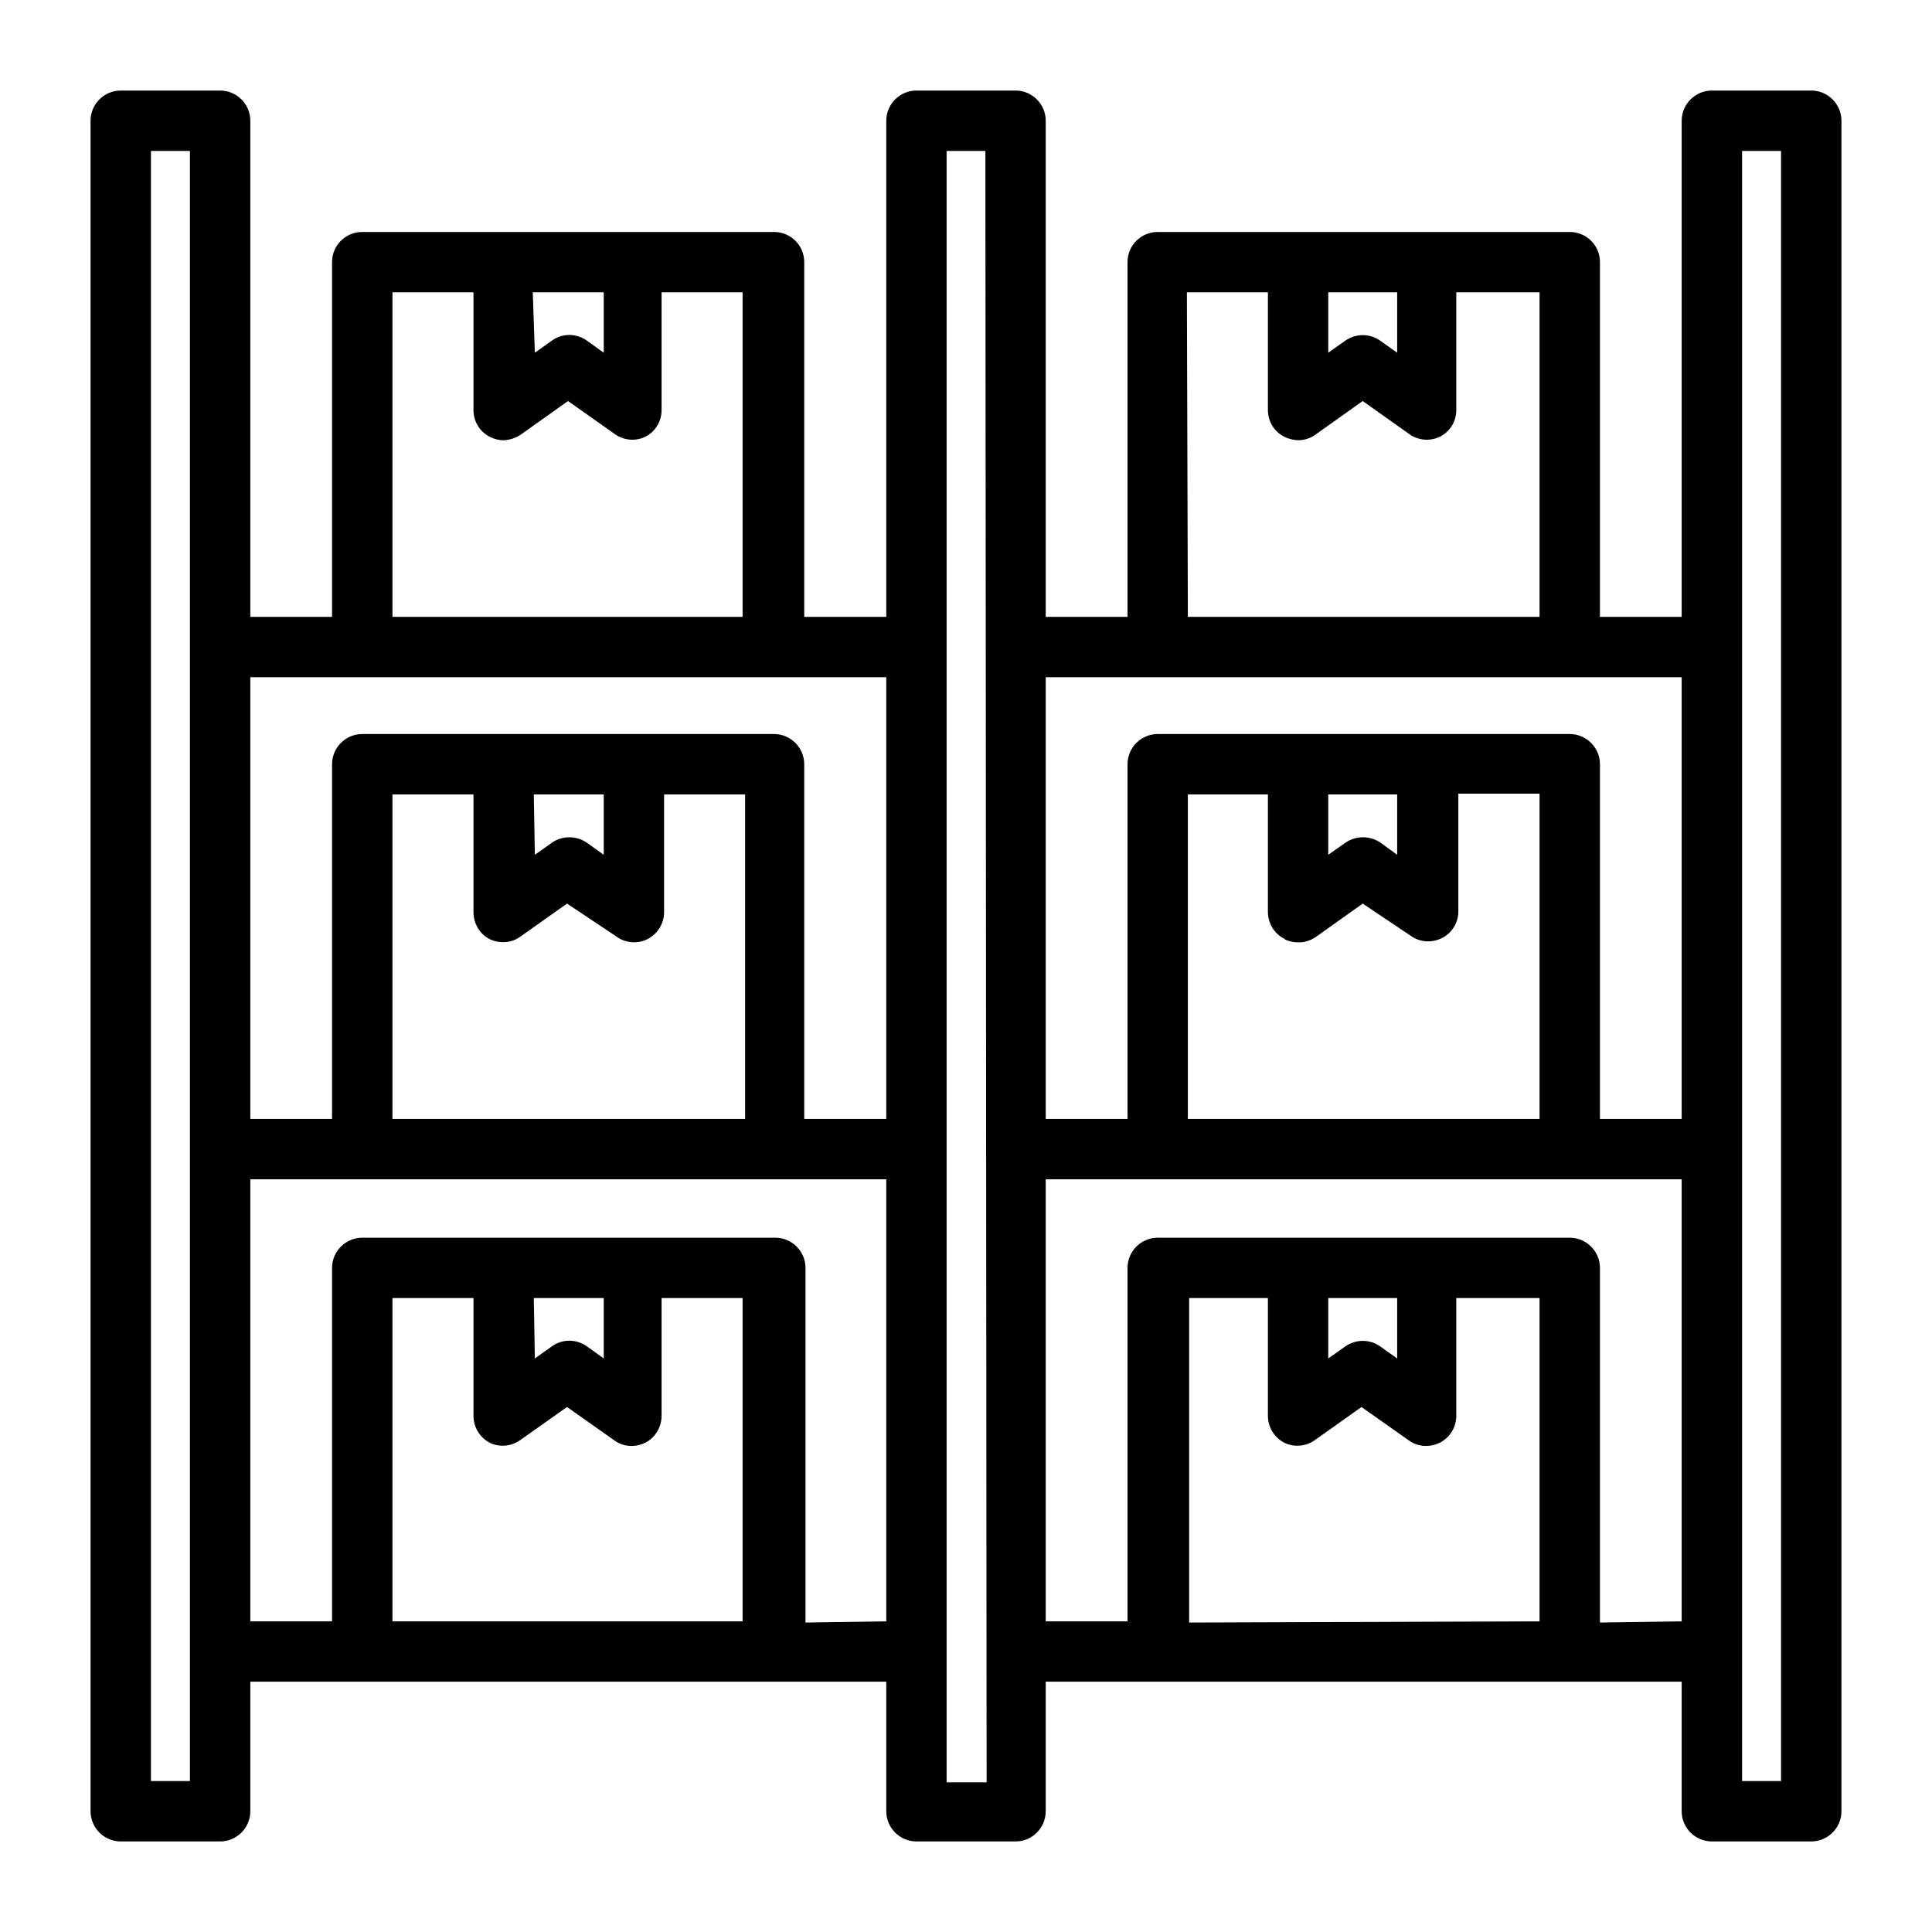
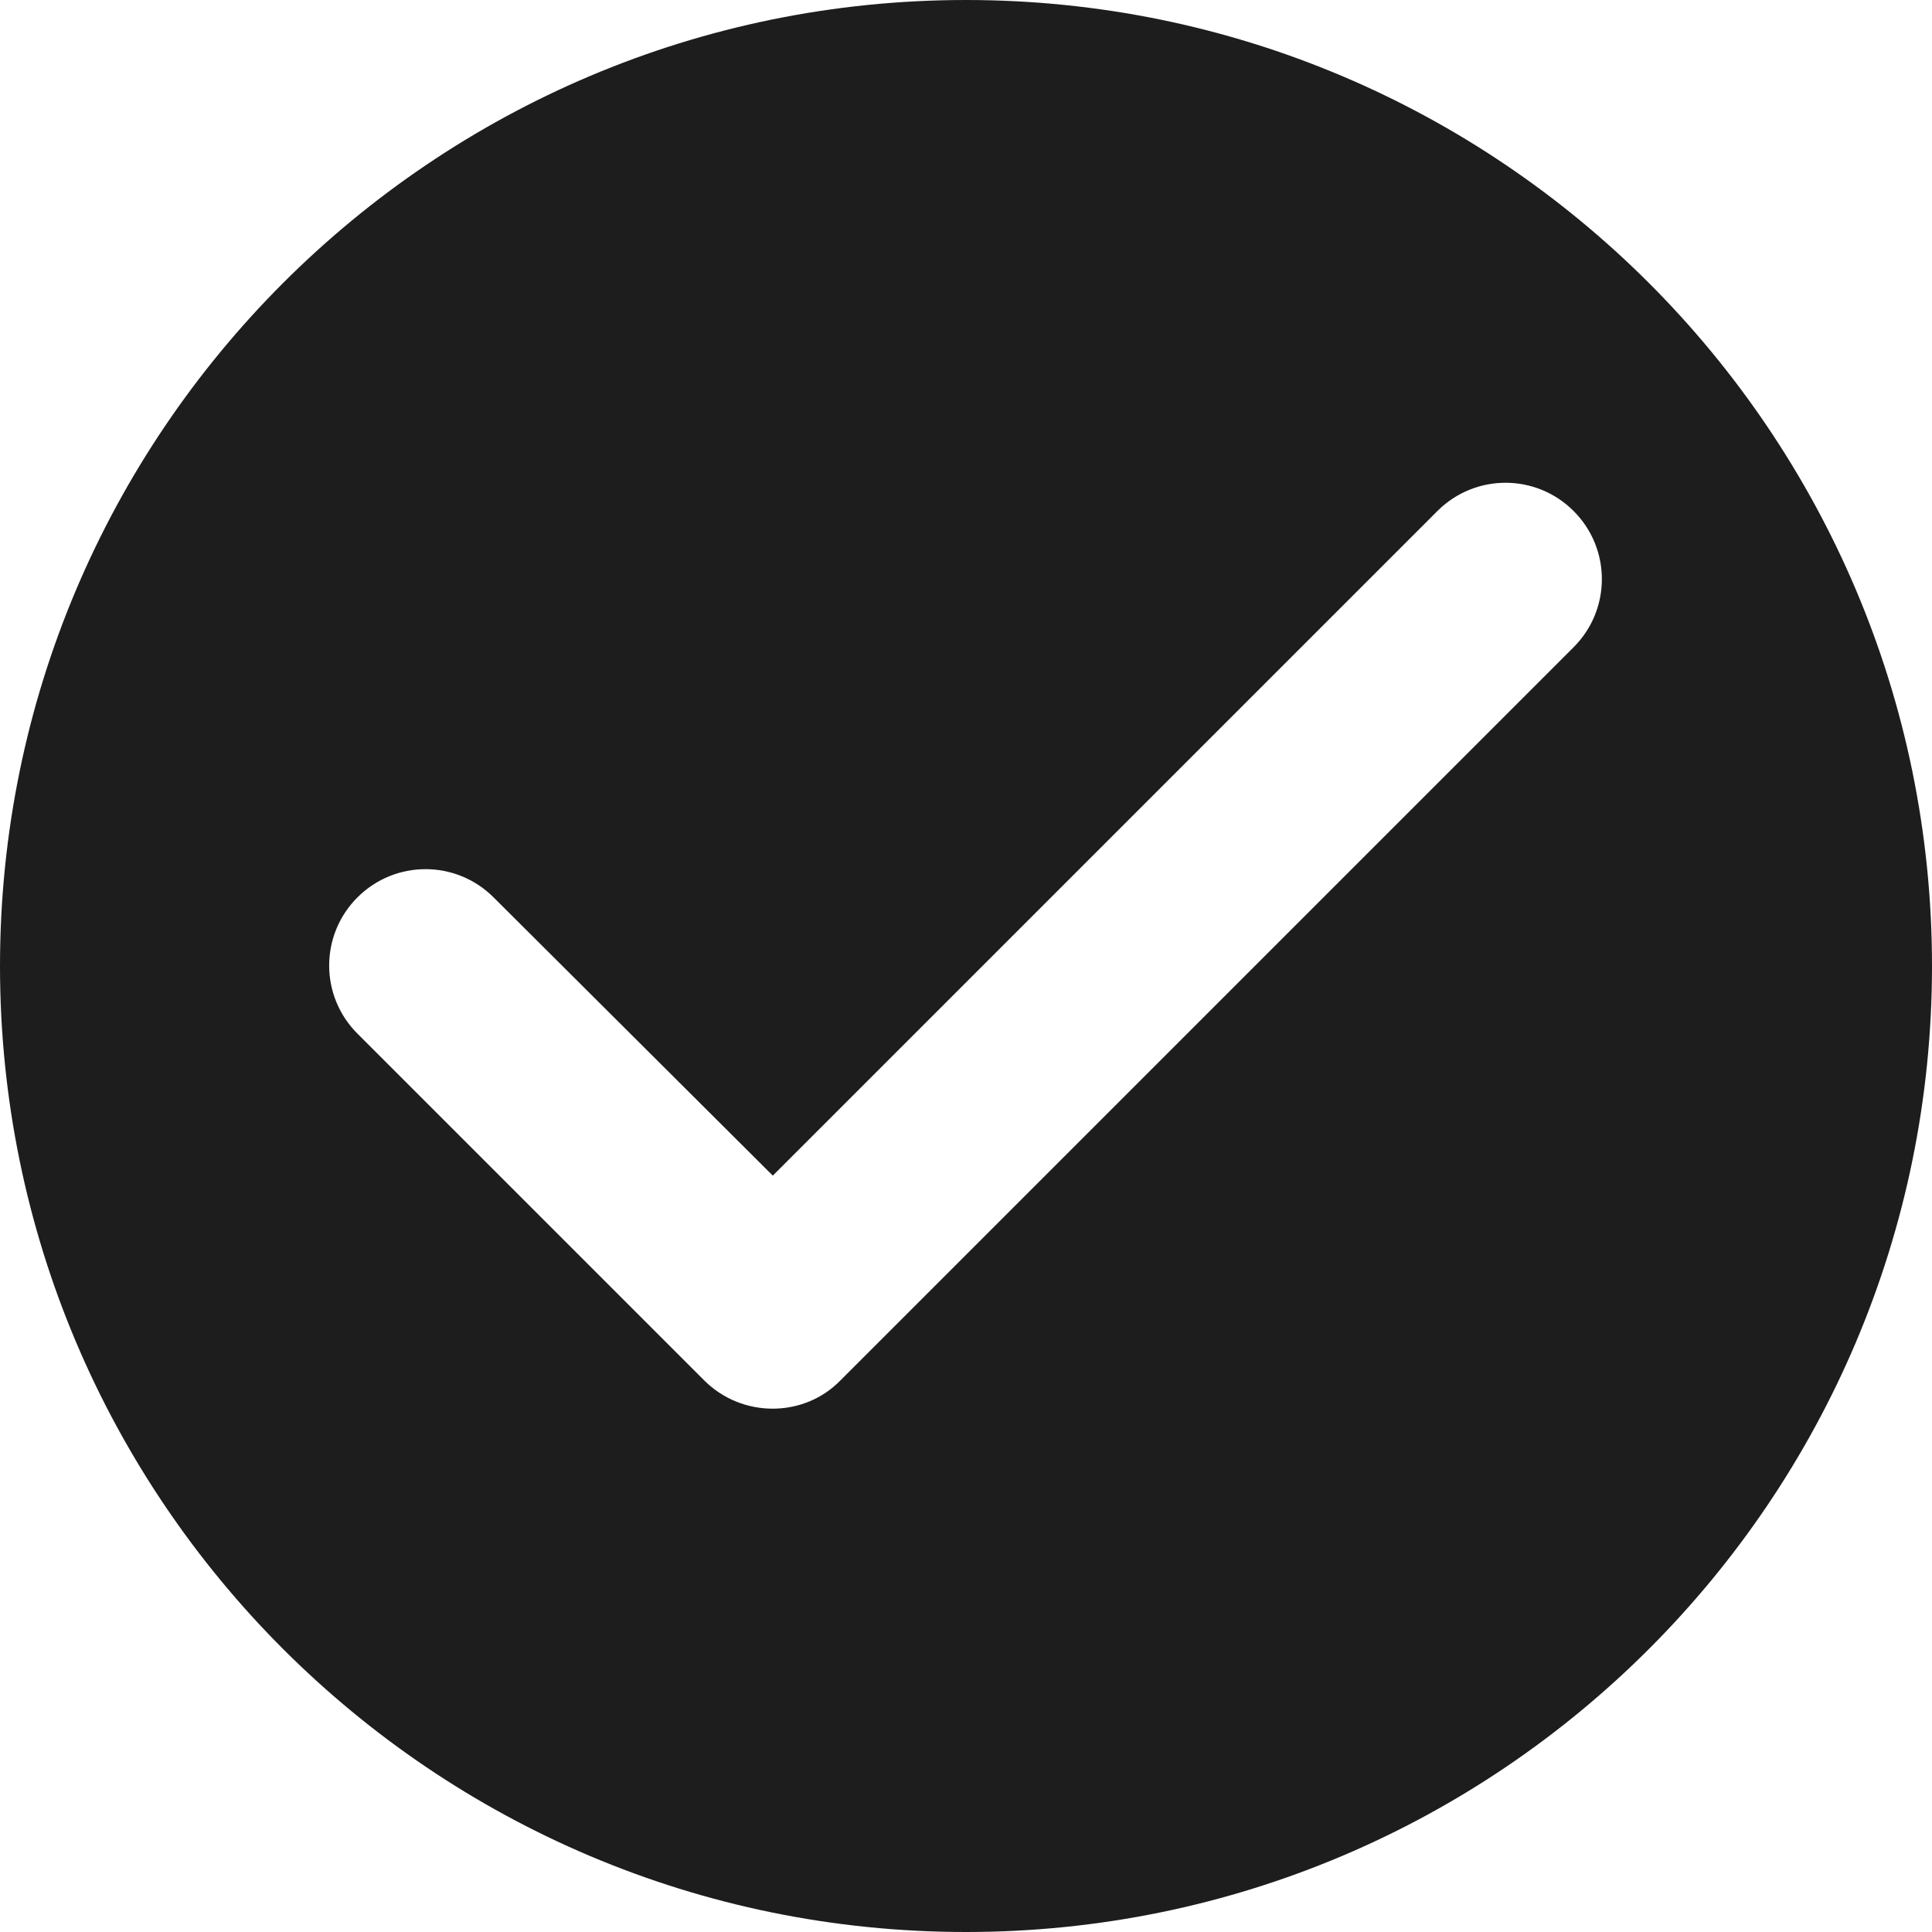
- <svg xmlns="http://www.w3.org/2000/svg" width="30px" height="30px" viewBox="0 0 30 30" version="1.1">
-   <g id="surface1">
-     <path style=" stroke:none;fill-rule:nonzero;fill:rgb(0%,0%,0%);fill-opacity:1;" d="M 28.125 1.406 L 26.582 1.406 C 26.324 1.406 26.113 1.617 26.113 1.875 L 26.113 9.578 L 24.844 9.578 L 24.844 4.07 C 24.844 3.809 24.633 3.602 24.375 3.602 L 17.977 3.602 C 17.719 3.602 17.508 3.809 17.508 4.07 L 17.508 9.578 L 16.238 9.578 L 16.238 1.875 C 16.238 1.617 16.027 1.406 15.77 1.406 L 14.23 1.406 C 13.973 1.406 13.762 1.617 13.762 1.875 L 13.762 9.578 L 12.488 9.578 L 12.488 4.07 C 12.488 3.809 12.277 3.602 12.02 3.602 L 5.625 3.602 C 5.367 3.602 5.156 3.809 5.156 4.07 L 5.156 9.578 L 3.887 9.578 L 3.887 1.875 C 3.887 1.617 3.676 1.406 3.418 1.406 L 1.875 1.406 C 1.617 1.406 1.406 1.617 1.406 1.875 L 1.406 28.125 C 1.406 28.383 1.617 28.594 1.875 28.594 L 3.418 28.594 C 3.676 28.594 3.887 28.383 3.887 28.125 L 3.887 26.113 L 13.762 26.113 L 13.762 28.125 C 13.762 28.383 13.973 28.594 14.23 28.594 L 15.77 28.594 C 16.027 28.594 16.238 28.383 16.238 28.125 L 16.238 26.113 L 26.113 26.113 L 26.113 28.125 C 26.113 28.383 26.324 28.594 26.582 28.594 L 28.125 28.594 C 28.383 28.594 28.594 28.383 28.594 28.125 L 28.594 1.875 C 28.594 1.617 28.383 1.406 28.125 1.406 Z M 20.625 4.539 L 21.695 4.539 L 21.695 5.477 L 21.43 5.289 C 21.27 5.176 21.055 5.176 20.891 5.289 L 20.625 5.477 Z M 18.43 4.539 L 19.688 4.539 L 19.688 6.367 C 19.688 6.543 19.785 6.703 19.941 6.781 C 20.008 6.816 20.082 6.832 20.156 6.836 C 20.254 6.836 20.352 6.805 20.43 6.746 L 21.16 6.227 L 21.891 6.746 C 22.027 6.84 22.207 6.855 22.359 6.781 C 22.516 6.703 22.613 6.543 22.613 6.367 L 22.613 4.539 L 23.906 4.539 L 23.906 9.578 L 18.445 9.578 Z M 8.273 4.539 L 9.375 4.539 L 9.375 5.477 L 9.113 5.289 C 8.949 5.172 8.73 5.172 8.57 5.289 L 8.305 5.477 Z M 6.094 4.539 L 7.352 4.539 L 7.352 6.367 C 7.352 6.543 7.449 6.703 7.602 6.781 C 7.668 6.816 7.742 6.836 7.82 6.836 C 7.918 6.832 8.012 6.801 8.09 6.746 L 8.82 6.227 L 9.555 6.746 C 9.691 6.84 9.871 6.855 10.023 6.781 C 10.176 6.703 10.273 6.543 10.273 6.367 L 10.273 4.539 L 11.531 4.539 L 11.531 9.578 L 6.094 9.578 Z M 26.113 10.516 L 26.113 17.375 L 24.844 17.375 L 24.844 11.867 C 24.844 11.609 24.633 11.398 24.375 11.398 L 17.977 11.398 C 17.719 11.398 17.508 11.609 17.508 11.867 L 17.508 17.375 L 16.238 17.375 L 16.238 10.516 Z M 20.625 12.336 L 21.695 12.336 L 21.695 13.273 L 21.438 13.086 C 21.273 12.973 21.055 12.973 20.891 13.086 L 20.625 13.273 Z M 19.941 14.582 C 20.008 14.617 20.082 14.633 20.156 14.633 C 20.254 14.637 20.348 14.605 20.43 14.551 L 21.16 14.031 L 21.906 14.531 C 22.047 14.633 22.234 14.645 22.391 14.566 C 22.547 14.488 22.645 14.328 22.645 14.152 L 22.645 12.324 L 23.906 12.324 L 23.906 17.375 L 18.445 17.375 L 18.445 12.336 L 19.688 12.336 L 19.688 14.164 C 19.691 14.344 19.793 14.508 19.953 14.582 Z M 13.762 10.516 L 13.762 17.375 L 12.488 17.375 L 12.488 11.867 C 12.488 11.609 12.277 11.398 12.02 11.398 L 5.625 11.398 C 5.367 11.398 5.156 11.609 5.156 11.867 L 5.156 17.375 L 3.887 17.375 L 3.887 10.516 Z M 8.289 12.336 L 9.375 12.336 L 9.375 13.273 L 9.113 13.086 C 8.949 12.973 8.73 12.973 8.57 13.086 L 8.305 13.273 Z M 7.602 14.582 C 7.754 14.656 7.934 14.645 8.07 14.551 L 8.805 14.031 L 9.555 14.531 C 9.695 14.641 9.887 14.664 10.047 14.586 C 10.207 14.508 10.312 14.344 10.312 14.164 L 10.312 12.336 L 11.57 12.336 L 11.57 17.375 L 6.094 17.375 L 6.094 12.336 L 7.352 12.336 L 7.352 14.164 C 7.352 14.34 7.449 14.504 7.602 14.582 Z M 2.949 27.656 L 2.344 27.656 L 2.344 2.344 L 2.949 2.344 Z M 6.094 25.176 L 6.094 20.156 L 7.352 20.156 L 7.352 21.984 C 7.352 22.16 7.449 22.32 7.602 22.402 C 7.754 22.477 7.934 22.461 8.07 22.367 L 8.805 21.848 L 9.535 22.363 C 9.613 22.422 9.707 22.453 9.805 22.453 C 9.883 22.453 9.953 22.434 10.023 22.402 C 10.176 22.32 10.273 22.16 10.273 21.984 L 10.273 20.156 L 11.531 20.156 L 11.531 25.176 Z M 8.289 20.156 L 9.375 20.156 L 9.375 21.094 L 9.113 20.906 C 8.949 20.789 8.73 20.789 8.57 20.906 L 8.305 21.094 Z M 12.508 25.195 L 12.508 19.688 C 12.508 19.43 12.297 19.219 12.039 19.219 L 5.625 19.219 C 5.367 19.219 5.156 19.43 5.156 19.688 L 5.156 25.176 L 3.887 25.176 L 3.887 18.312 L 13.762 18.312 L 13.762 25.176 Z M 15.32 27.676 L 14.699 27.676 L 14.699 2.344 L 15.301 2.344 Z M 18.465 25.195 L 18.465 20.156 L 19.688 20.156 L 19.688 21.984 C 19.688 22.16 19.785 22.32 19.941 22.402 C 20.09 22.477 20.27 22.461 20.41 22.367 L 21.141 21.848 L 21.871 22.363 C 21.949 22.422 22.047 22.453 22.145 22.453 C 22.219 22.453 22.293 22.434 22.359 22.402 C 22.516 22.32 22.613 22.16 22.613 21.984 L 22.613 20.156 L 23.906 20.156 L 23.906 25.176 Z M 20.625 20.156 L 21.695 20.156 L 21.695 21.094 L 21.43 20.906 C 21.27 20.793 21.055 20.793 20.891 20.906 L 20.625 21.094 Z M 24.844 25.195 L 24.844 19.688 C 24.844 19.43 24.633 19.219 24.375 19.219 L 17.977 19.219 C 17.719 19.219 17.508 19.43 17.508 19.688 L 17.508 25.176 L 16.238 25.176 L 16.238 18.312 L 26.113 18.312 L 26.113 25.176 Z M 27.656 27.656 L 27.051 27.656 L 27.051 2.344 L 27.656 2.344 Z M 27.656 27.656 " />
+ <svg xmlns="http://www.w3.org/2000/svg" width="20px" height="20px" viewBox="0 0 20 20" version="1.1">
+   <g id="Icons" stroke="none" stroke-width="1" fill="none" fill-rule="evenodd">
+     <g id="Rounded" transform="translate(-646, -200)">
+       <g id="Action" transform="translate(100, 100)">
+         <g id="-Round-/-Action-/-check_circle" transform="translate(544, 98)">
+           <g>
+             <polygon id="Path" points="0 0 24 0 24 24 0 24" />
+             <path d="M12,2 C6.48,2 2,6.48 2,12 C2,17.52 6.48,22 12,22 C17.52,22 22,17.52 22,12 C22,6.48 17.52,2 12,2 Z M9.29,16.29 L5.7,12.7 C5.31,12.31 5.31,11.68 5.7,11.29 C6.09,10.9 6.72,10.9 7.11,11.29 L10,14.17 L16.88,7.29 C17.27,6.9 17.9,6.9 18.29,7.29 C18.68,7.68 18.68,8.31 18.29,8.7 L10.7,16.29 C10.32,16.68 9.68,16.68 9.29,16.29 Z" id="🔹Icon-Color" fill="#1D1D1D" />
+           </g>
+         </g>
+       </g>
+     </g>
  </g>
</svg>
